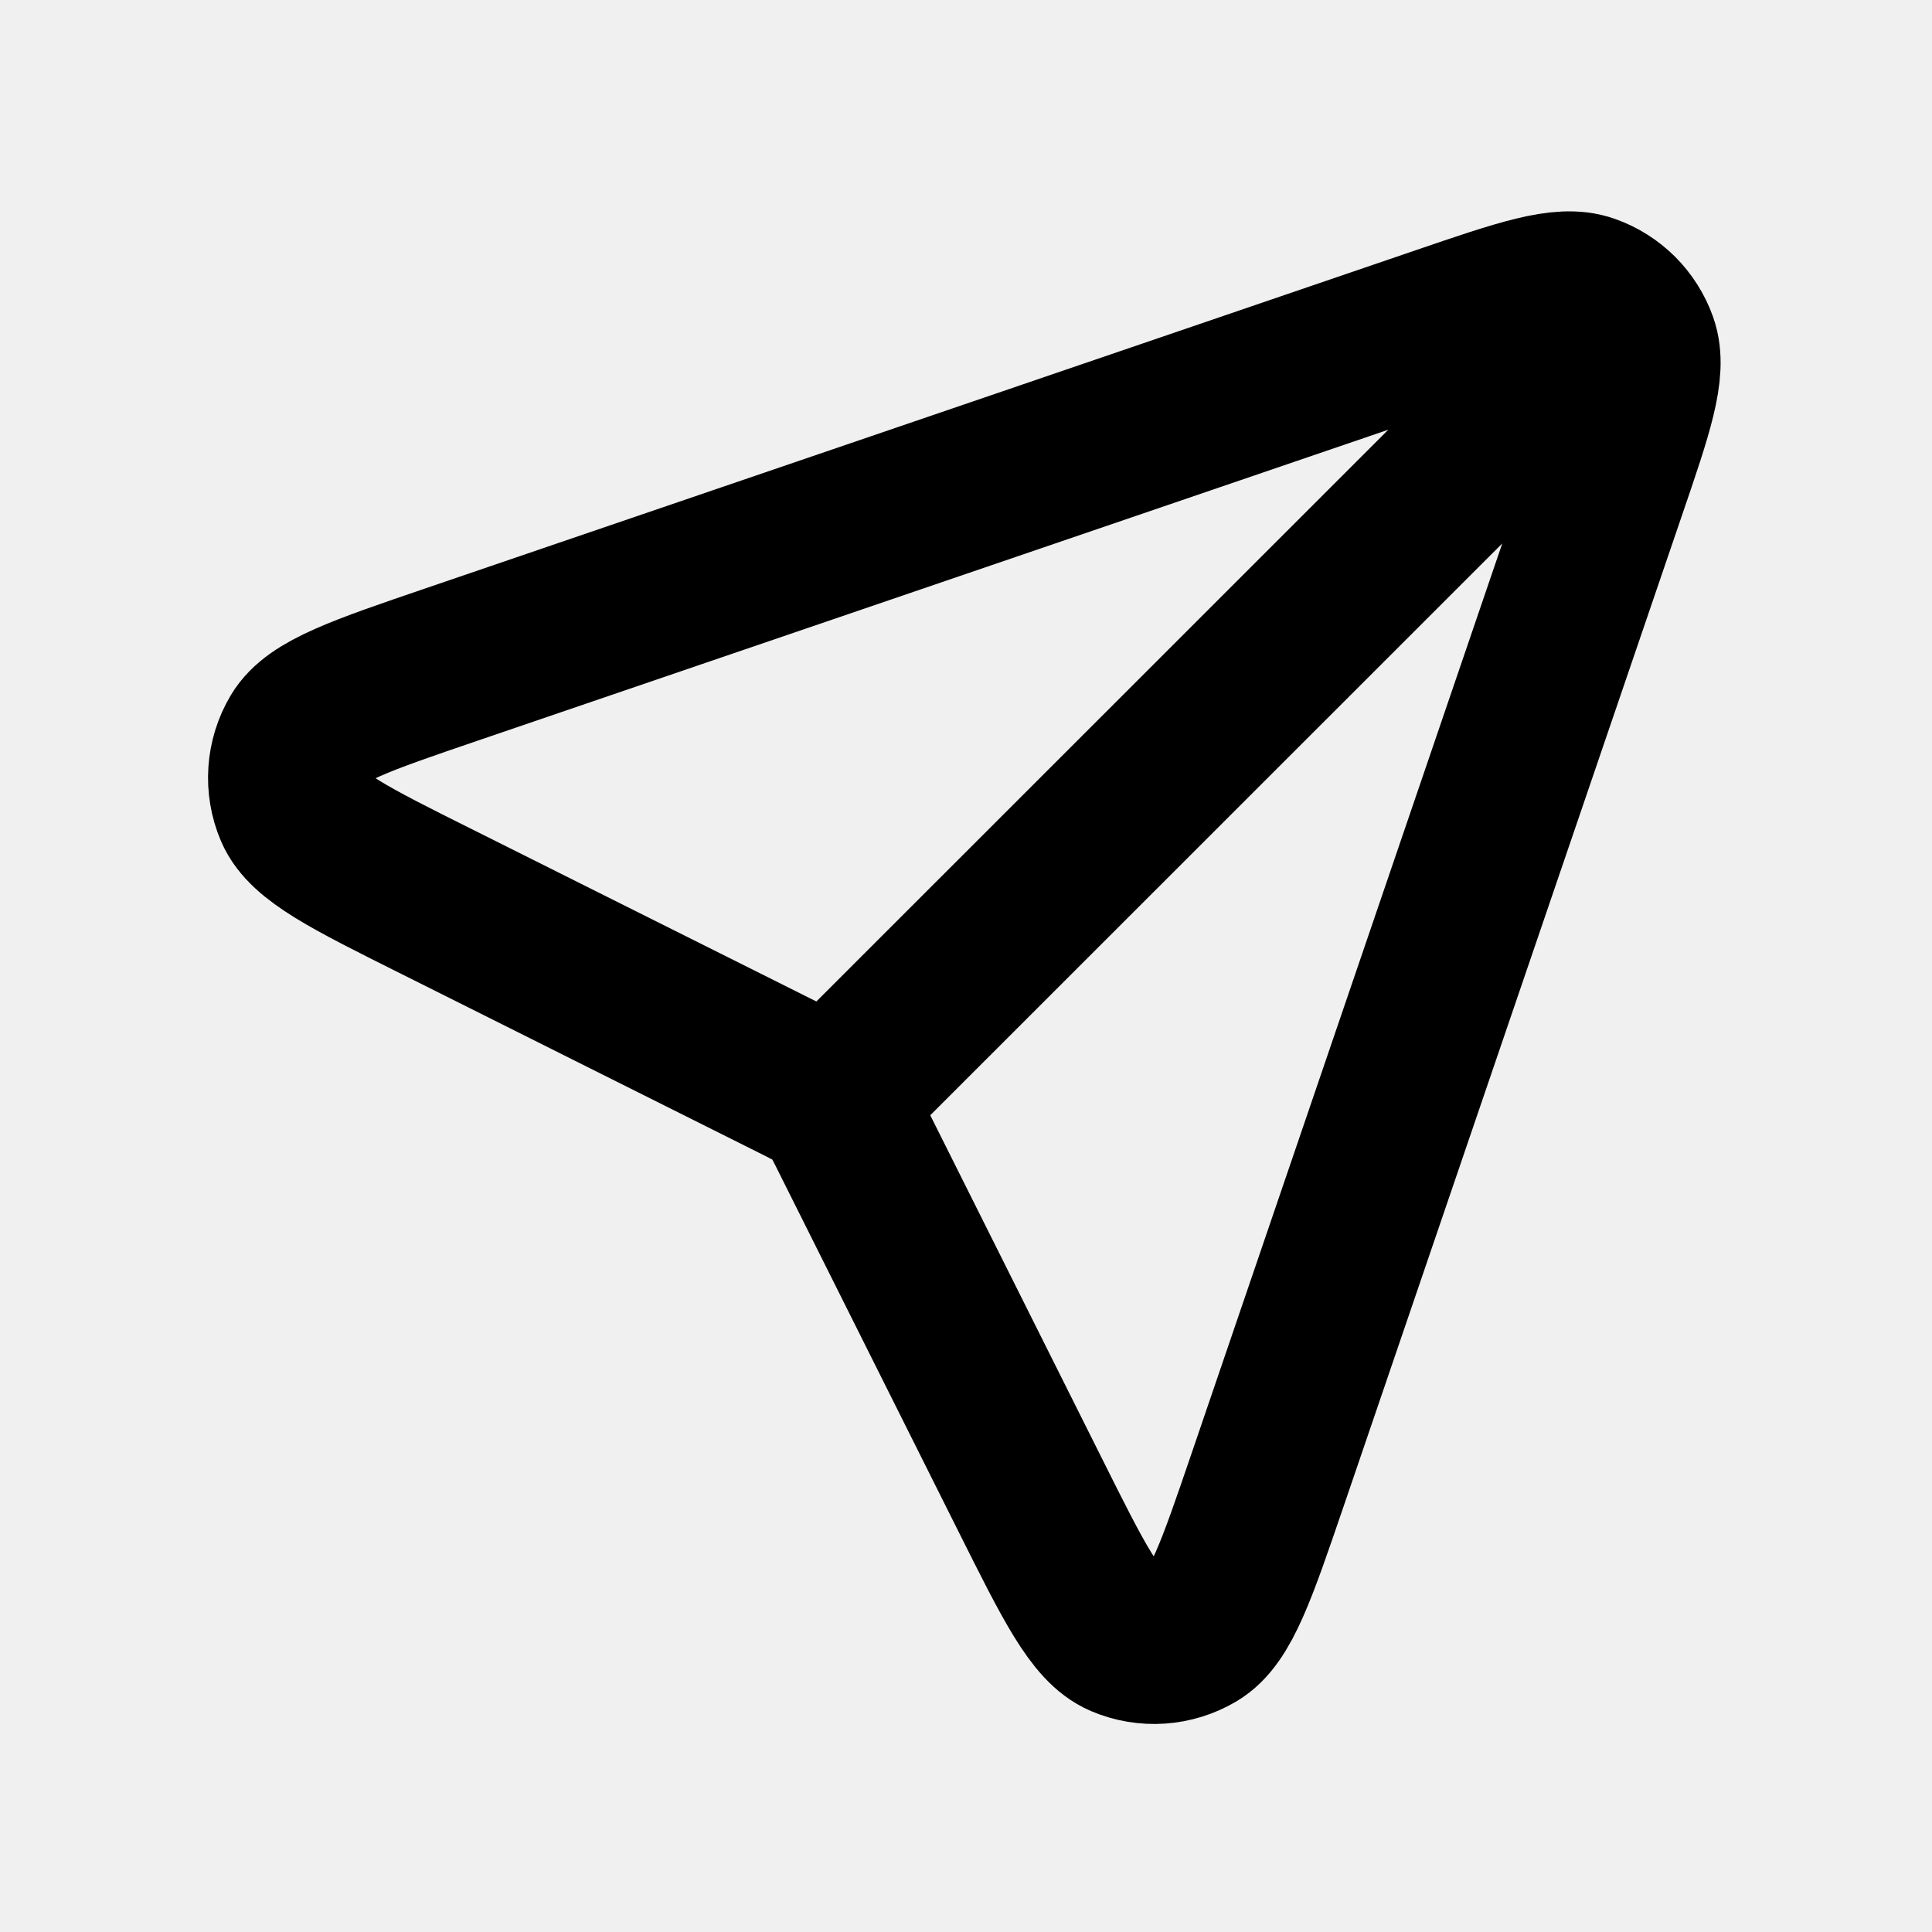
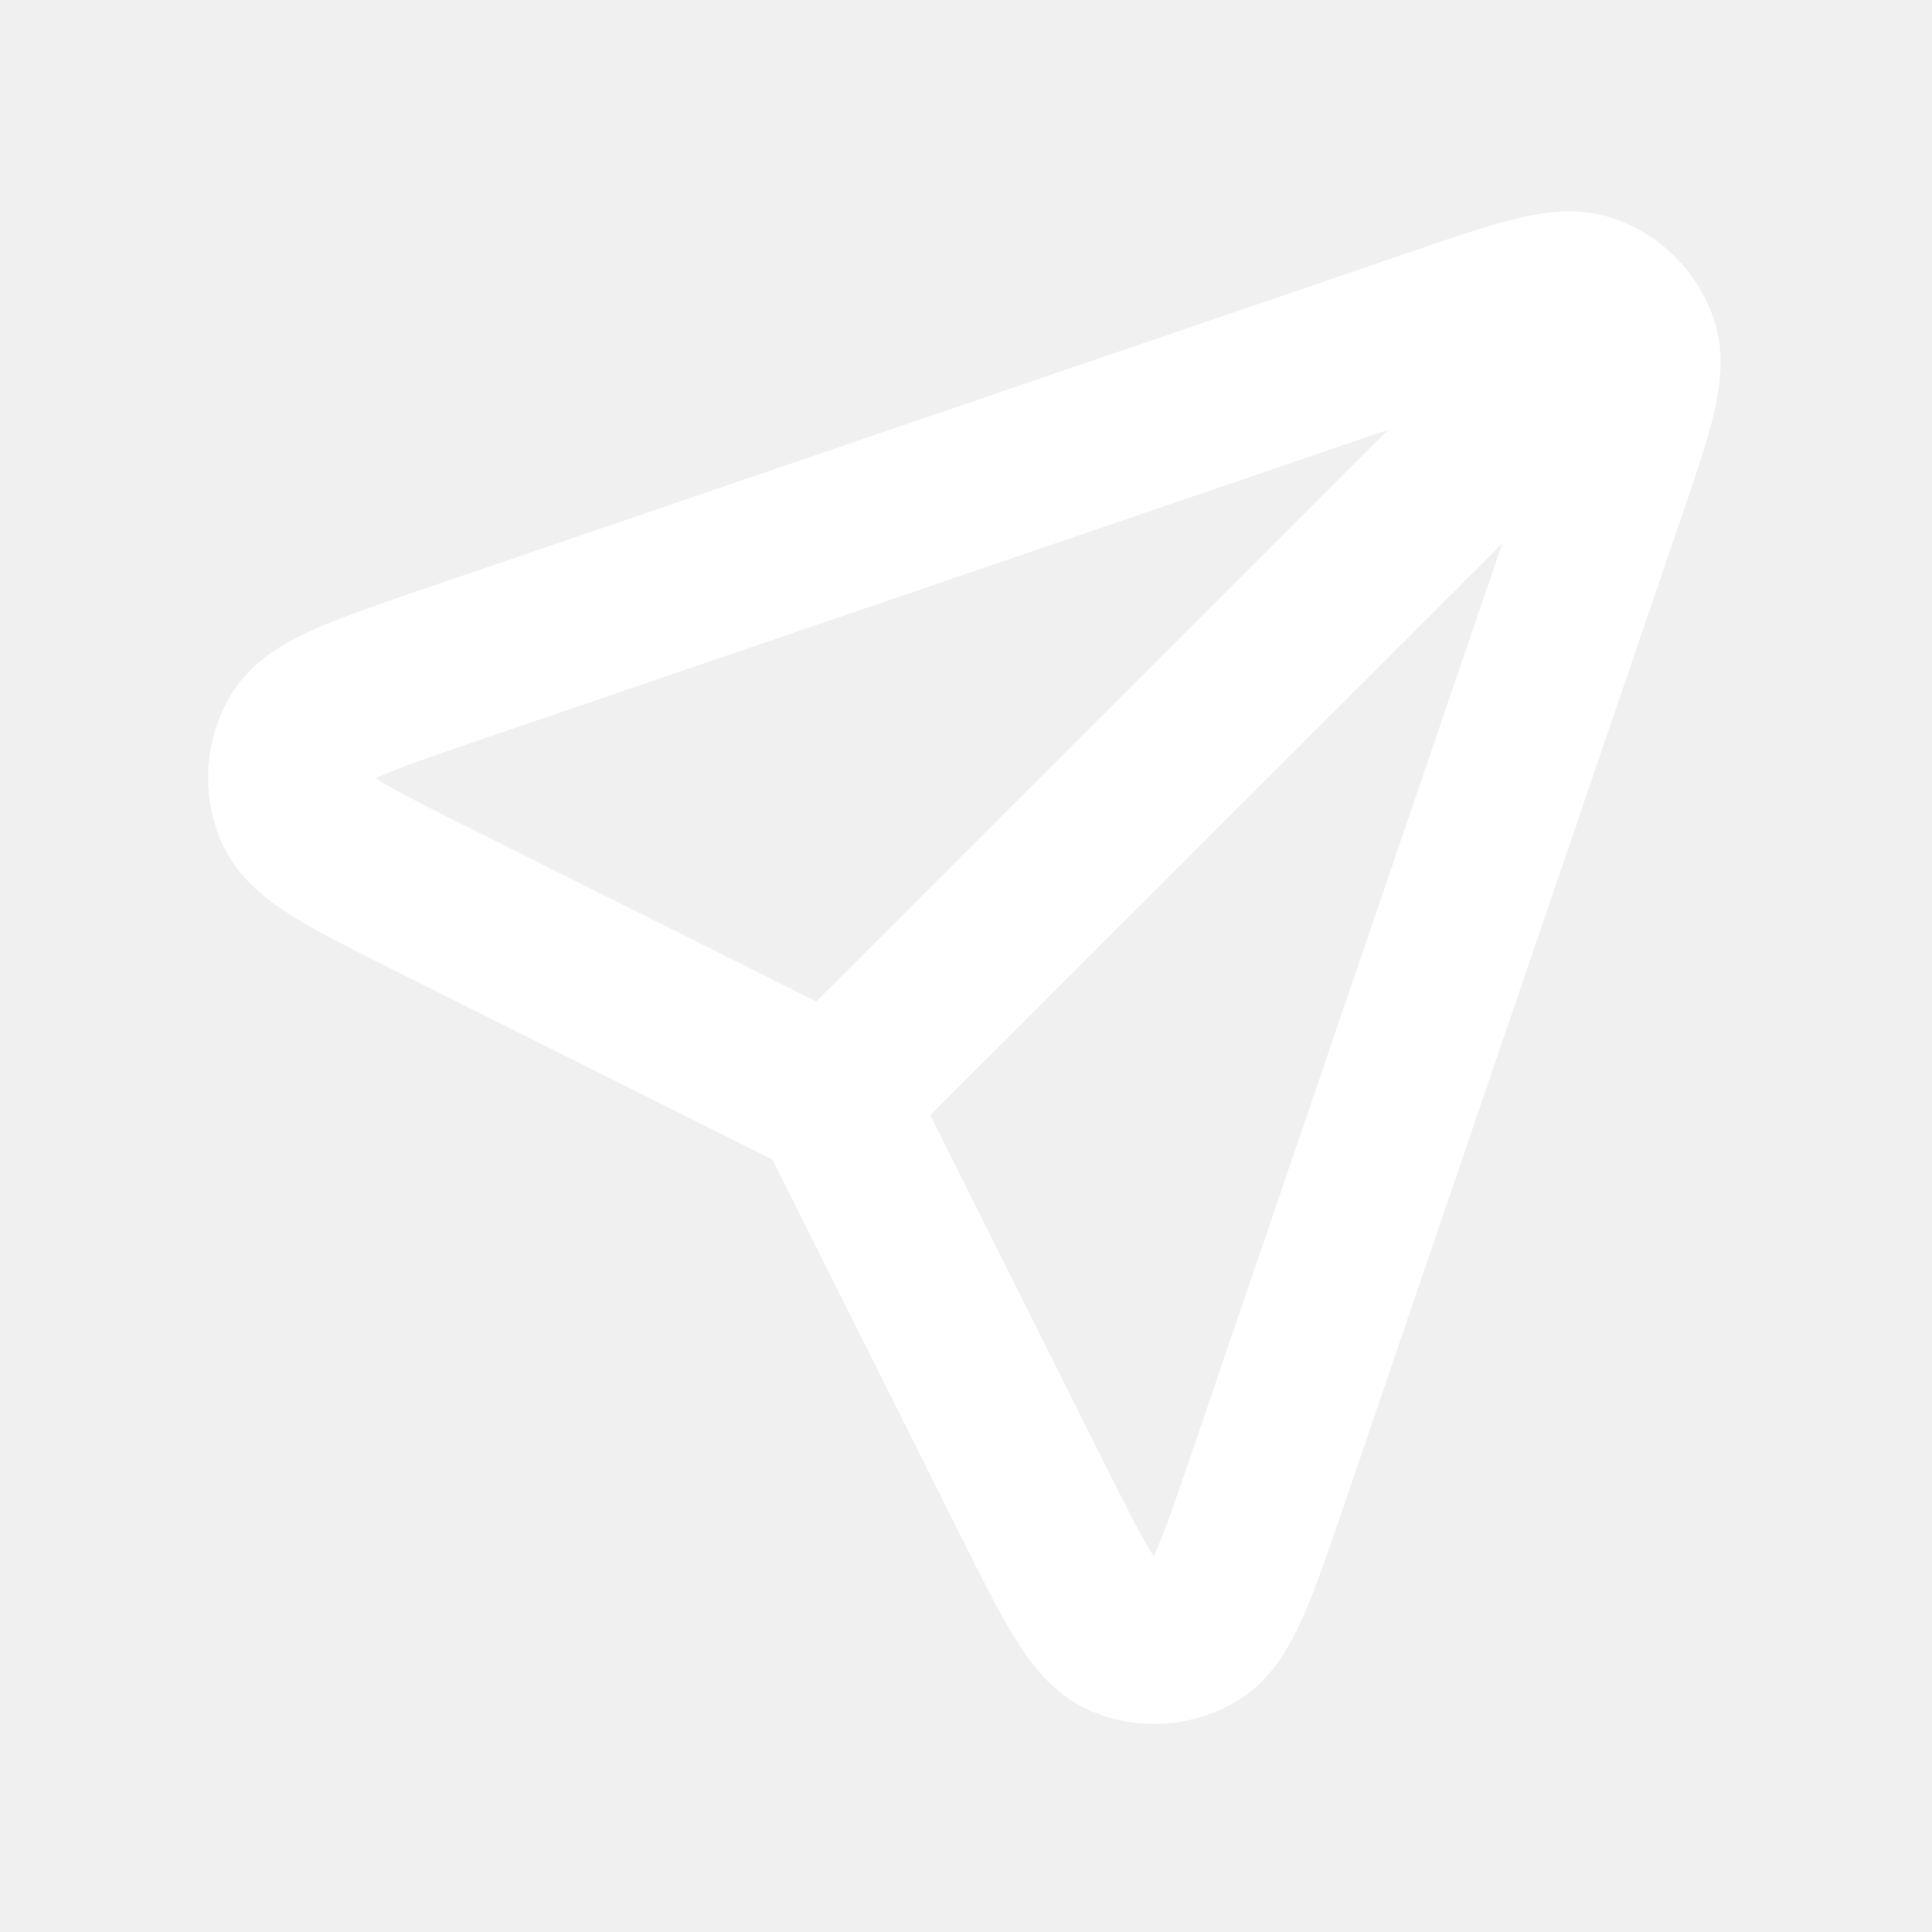
<svg xmlns="http://www.w3.org/2000/svg" width="24" height="24" viewBox="0 0 24 24" fill="none">
-   <path d="M10.301 13.695L20.102 3.897M10.579 14.136L12.802 18.58C13.339 19.654 13.607 20.192 13.946 20.336C14.239 20.461 14.575 20.438 14.849 20.275C15.165 20.087 15.359 19.518 15.747 18.382L19.946 6.084C20.285 5.094 20.453 4.599 20.338 4.271C20.237 3.986 20.013 3.762 19.728 3.662C19.401 3.546 18.905 3.715 17.915 4.053L5.618 8.252C4.481 8.64 3.913 8.834 3.725 9.15C3.562 9.424 3.539 9.76 3.664 10.054C3.808 10.392 4.345 10.661 5.419 11.197L9.864 13.42C10.041 13.508 10.13 13.553 10.206 13.612C10.274 13.664 10.335 13.725 10.388 13.793C10.447 13.87 10.491 13.959 10.579 14.136Z" stroke="black" stroke-width="2" stroke-linecap="round" stroke-linejoin="round" />
+   <path d="M10.301 13.695L20.102 3.897M10.579 14.136L12.802 18.58C13.339 19.654 13.607 20.192 13.946 20.336C14.239 20.461 14.575 20.438 14.849 20.275C15.165 20.087 15.359 19.518 15.747 18.382L19.946 6.084C20.285 5.094 20.453 4.599 20.338 4.271C20.237 3.986 20.013 3.762 19.728 3.662C19.401 3.546 18.905 3.715 17.915 4.053L5.618 8.252C4.481 8.64 3.913 8.834 3.725 9.15C3.562 9.424 3.539 9.76 3.664 10.054C3.808 10.392 4.345 10.661 5.419 11.197L9.864 13.42C10.041 13.508 10.13 13.553 10.206 13.612C10.274 13.664 10.335 13.725 10.388 13.793C10.447 13.87 10.491 13.959 10.579 14.136Z" stroke="white" stroke-width="2" stroke-linecap="round" stroke-linejoin="round" />
</svg>
